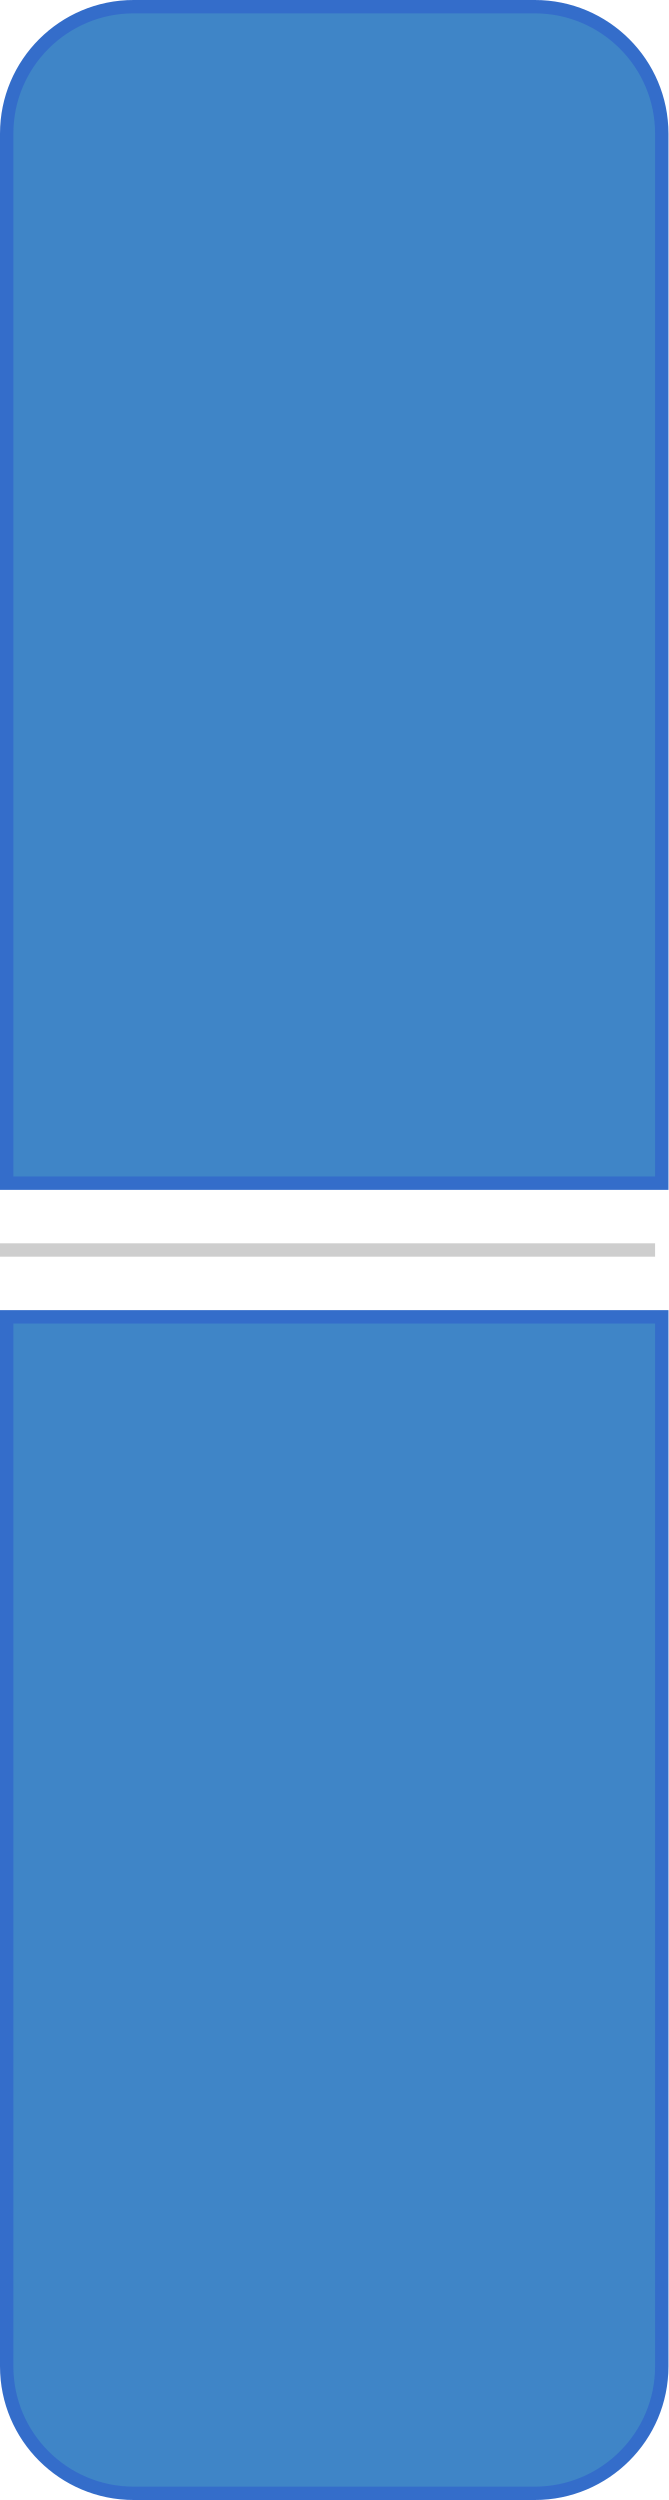
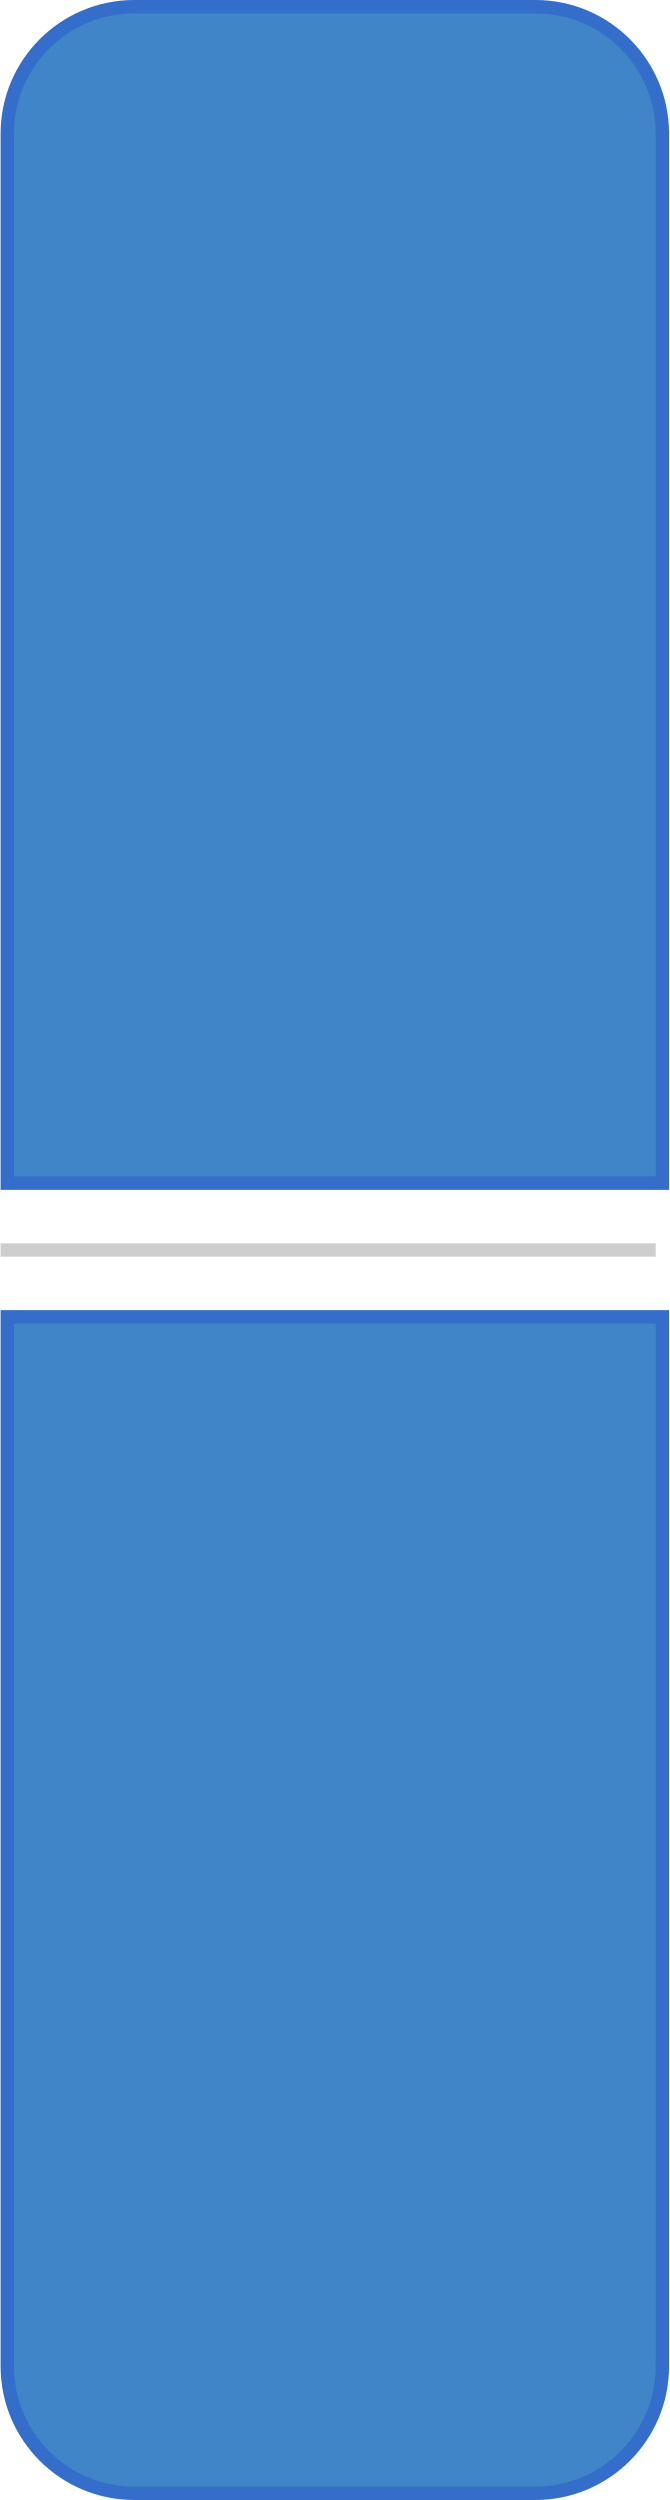
- <svg xmlns="http://www.w3.org/2000/svg" width="50" height="187" viewBox="0 0 50 187" fill="none">
+ <svg xmlns="http://www.w3.org/2000/svg" width="45" height="168" viewBox="0 0 50 187" fill="none">
  <path d="M0.5 10C0.5 4.753 4.753 0.5 10 0.5H40C45.247 0.5 49.5 4.753 49.5 10V88.5H0.5V10Z" fill="#3F85C7" stroke="#346DCA" />
  <path d="M0.5 98.5H49.5V177C49.5 182.247 45.247 186.5 40 186.5H10C4.753 186.5 0.5 182.247 0.5 177V98.5Z" fill="#3F85C7" stroke="#346DCA" />
  <line y1="93.5" x2="49" y2="93.5" stroke="#CECECE" />
</svg>
